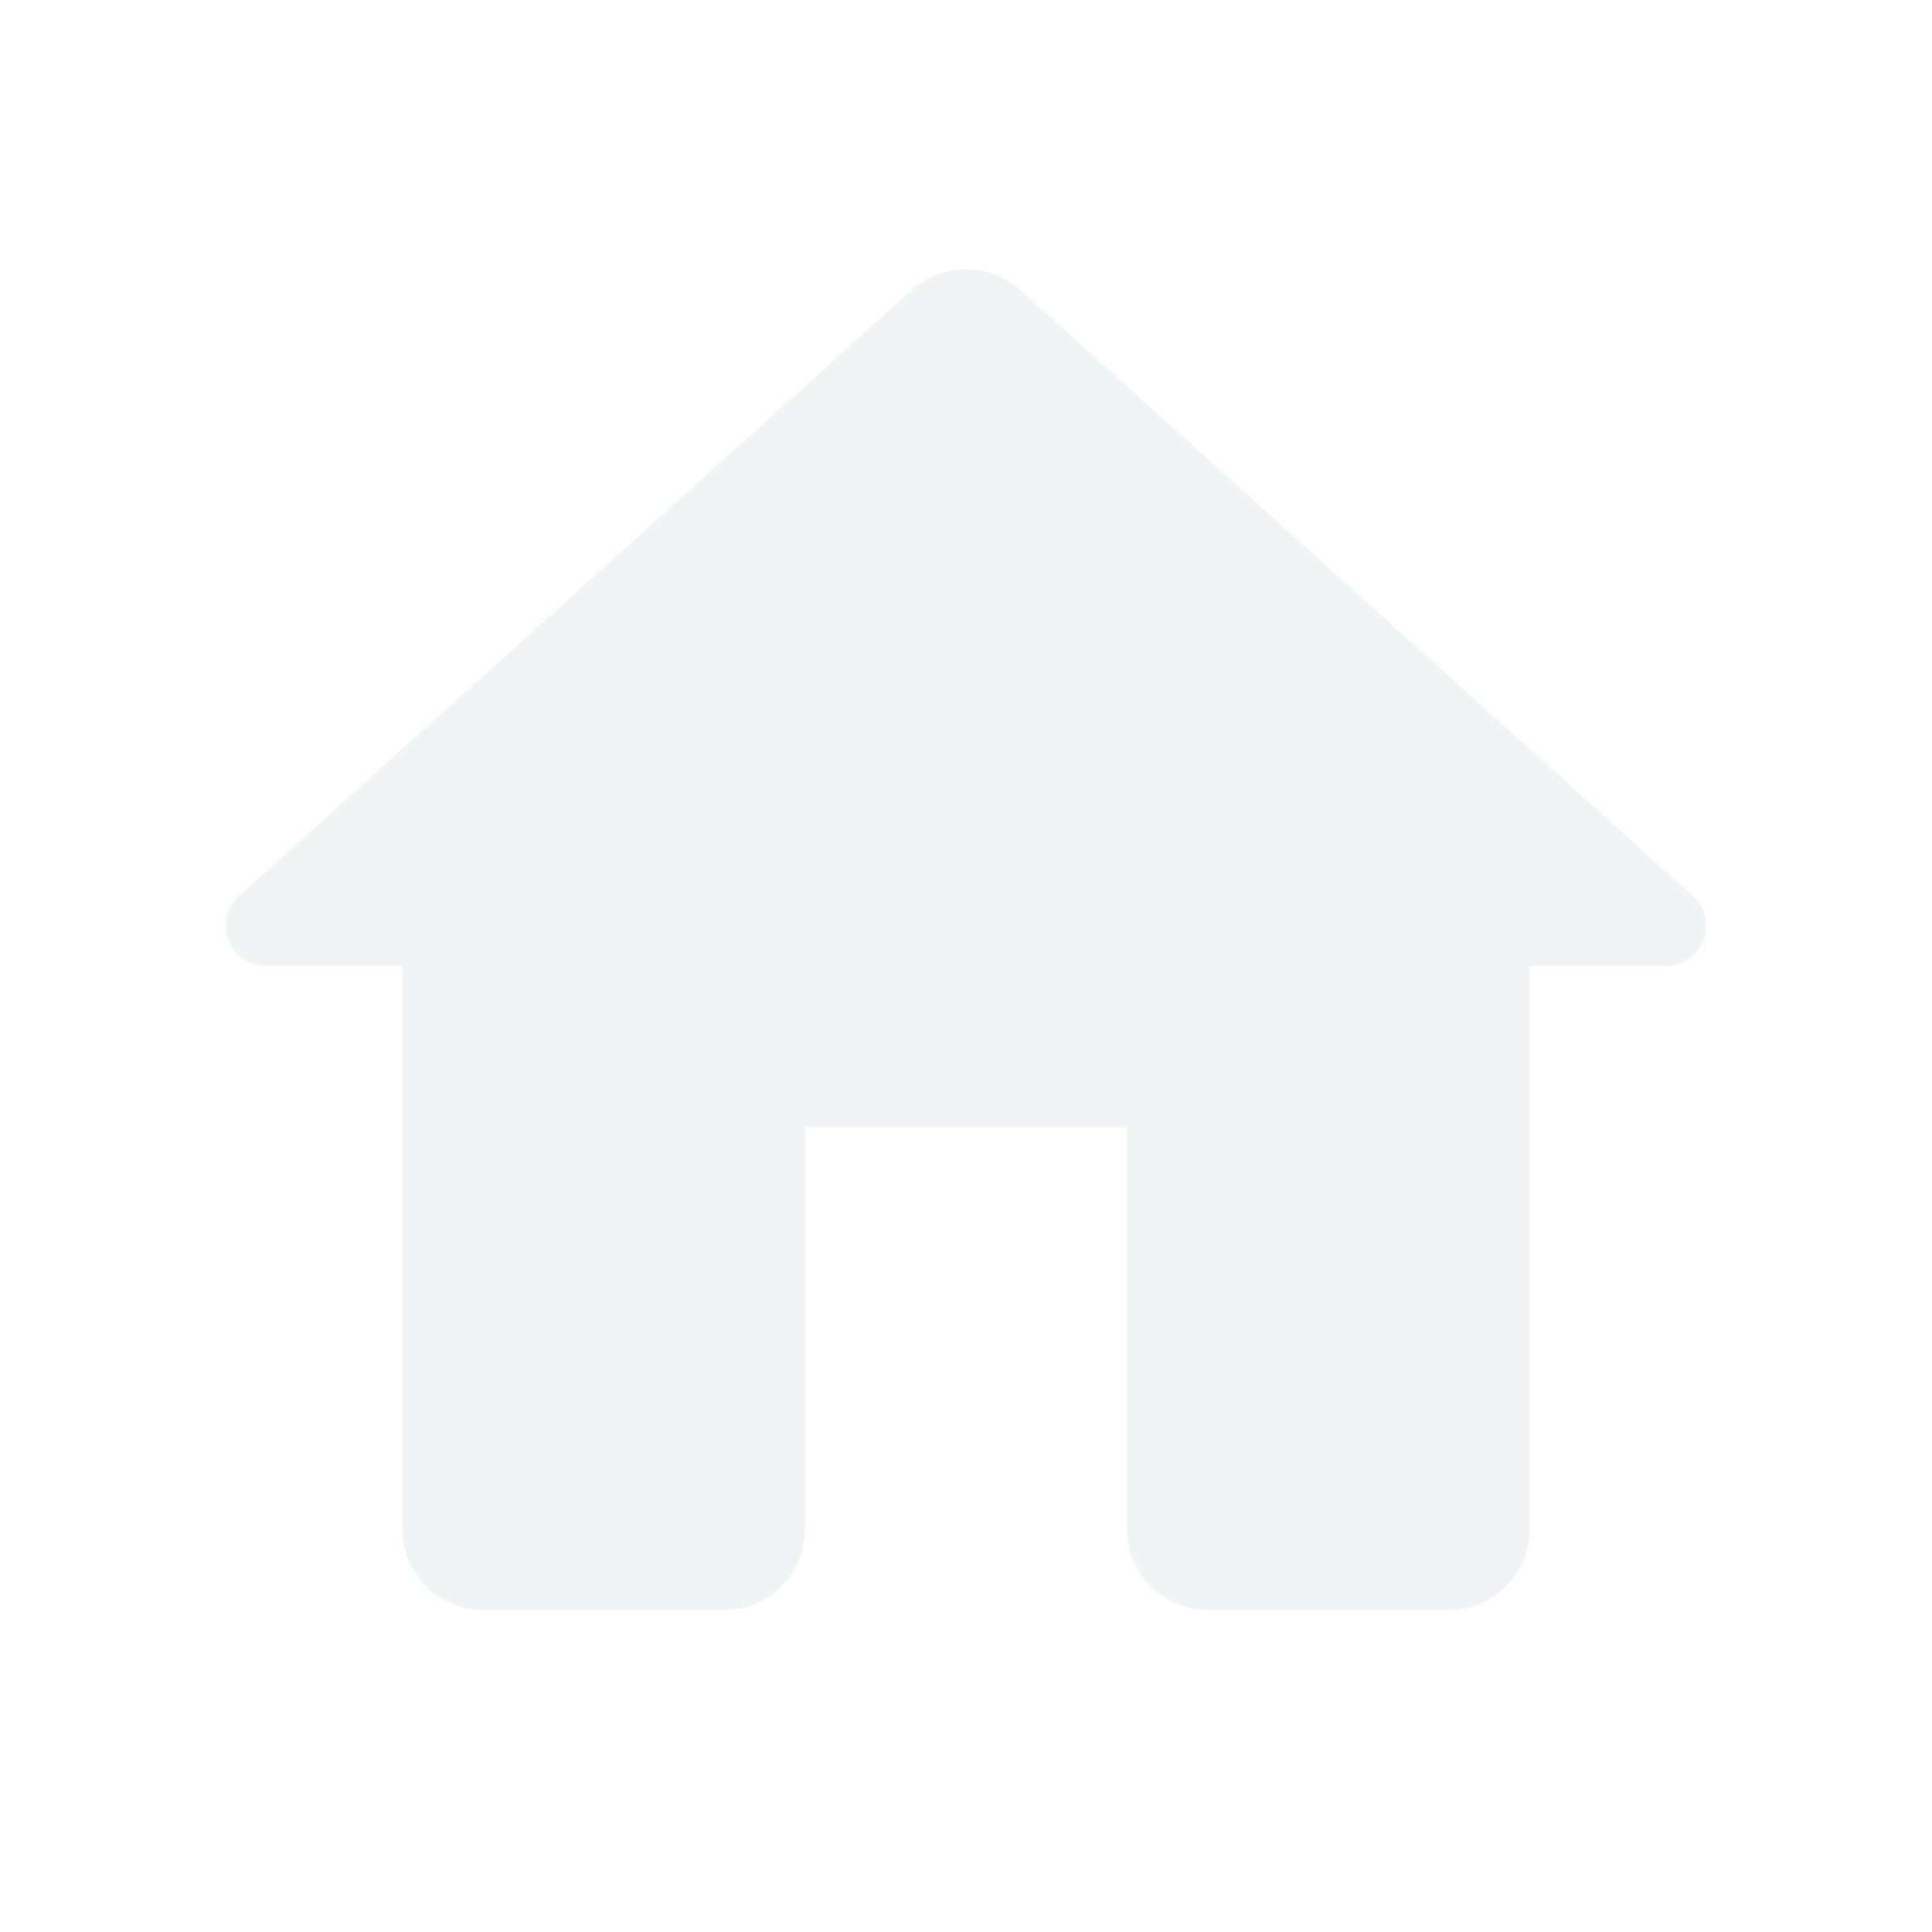
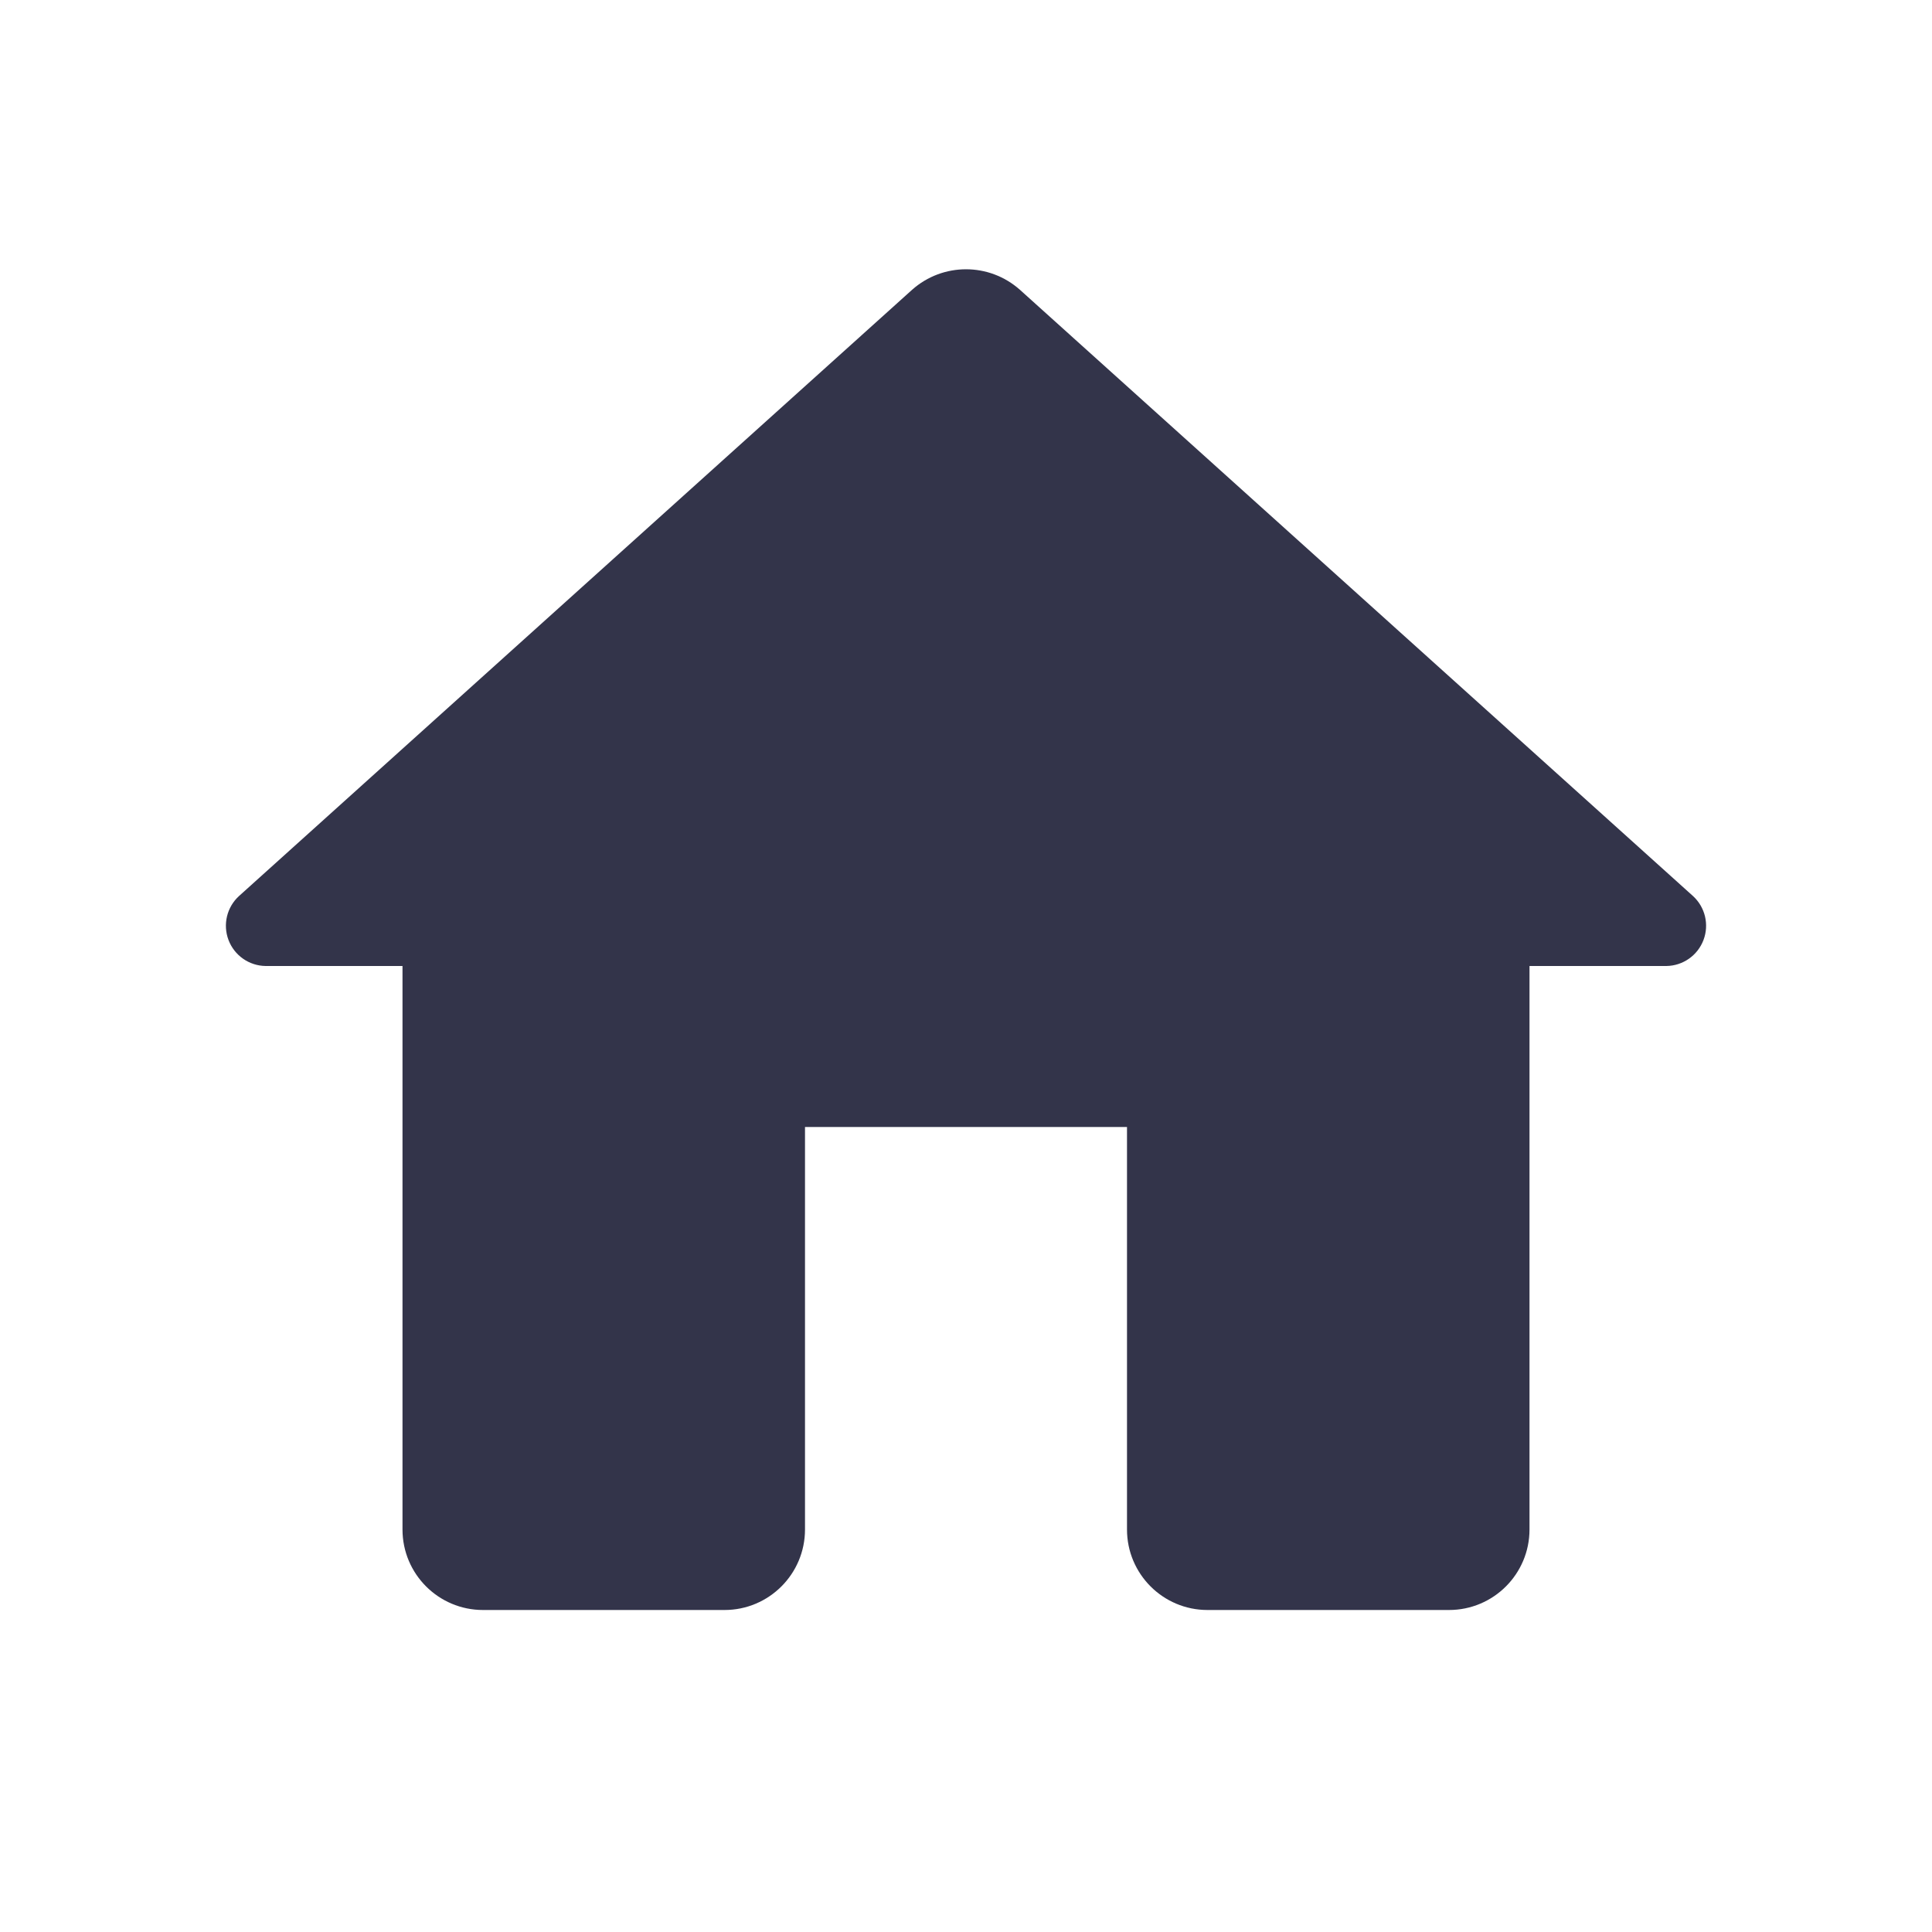
<svg xmlns="http://www.w3.org/2000/svg" id="home_black_24dp" width="24" height="24" viewBox="0 0 24 24">
  <path id="Path_3592" data-name="Path 3592" d="M0,0H24V24H0Z" fill="none" />
-   <path id="Path_3593" data-name="Path 3593" d="M10,19V14h4v5a1,1,0,0,0,1,1h3a1,1,0,0,0,1-1V12h1.7a.5.5,0,0,0,.33-.87L12.67,3.6a1.008,1.008,0,0,0-1.34,0L2.97,11.13A.5.5,0,0,0,3.3,12H5v7a1,1,0,0,0,1,1H9A1,1,0,0,0,10,19Z" fill="#f2f3f5" />
+   <path id="Path_3593" data-name="Path 3593" d="M10,19V14h4v5a1,1,0,0,0,1,1h3a1,1,0,0,0,1-1V12h1.7a.5.5,0,0,0,.33-.87L12.67,3.6a1.008,1.008,0,0,0-1.34,0L2.97,11.13A.5.5,0,0,0,3.3,12H5v7a1,1,0,0,0,1,1H9A1,1,0,0,0,10,19Z" fill="#33344A" />
</svg>
